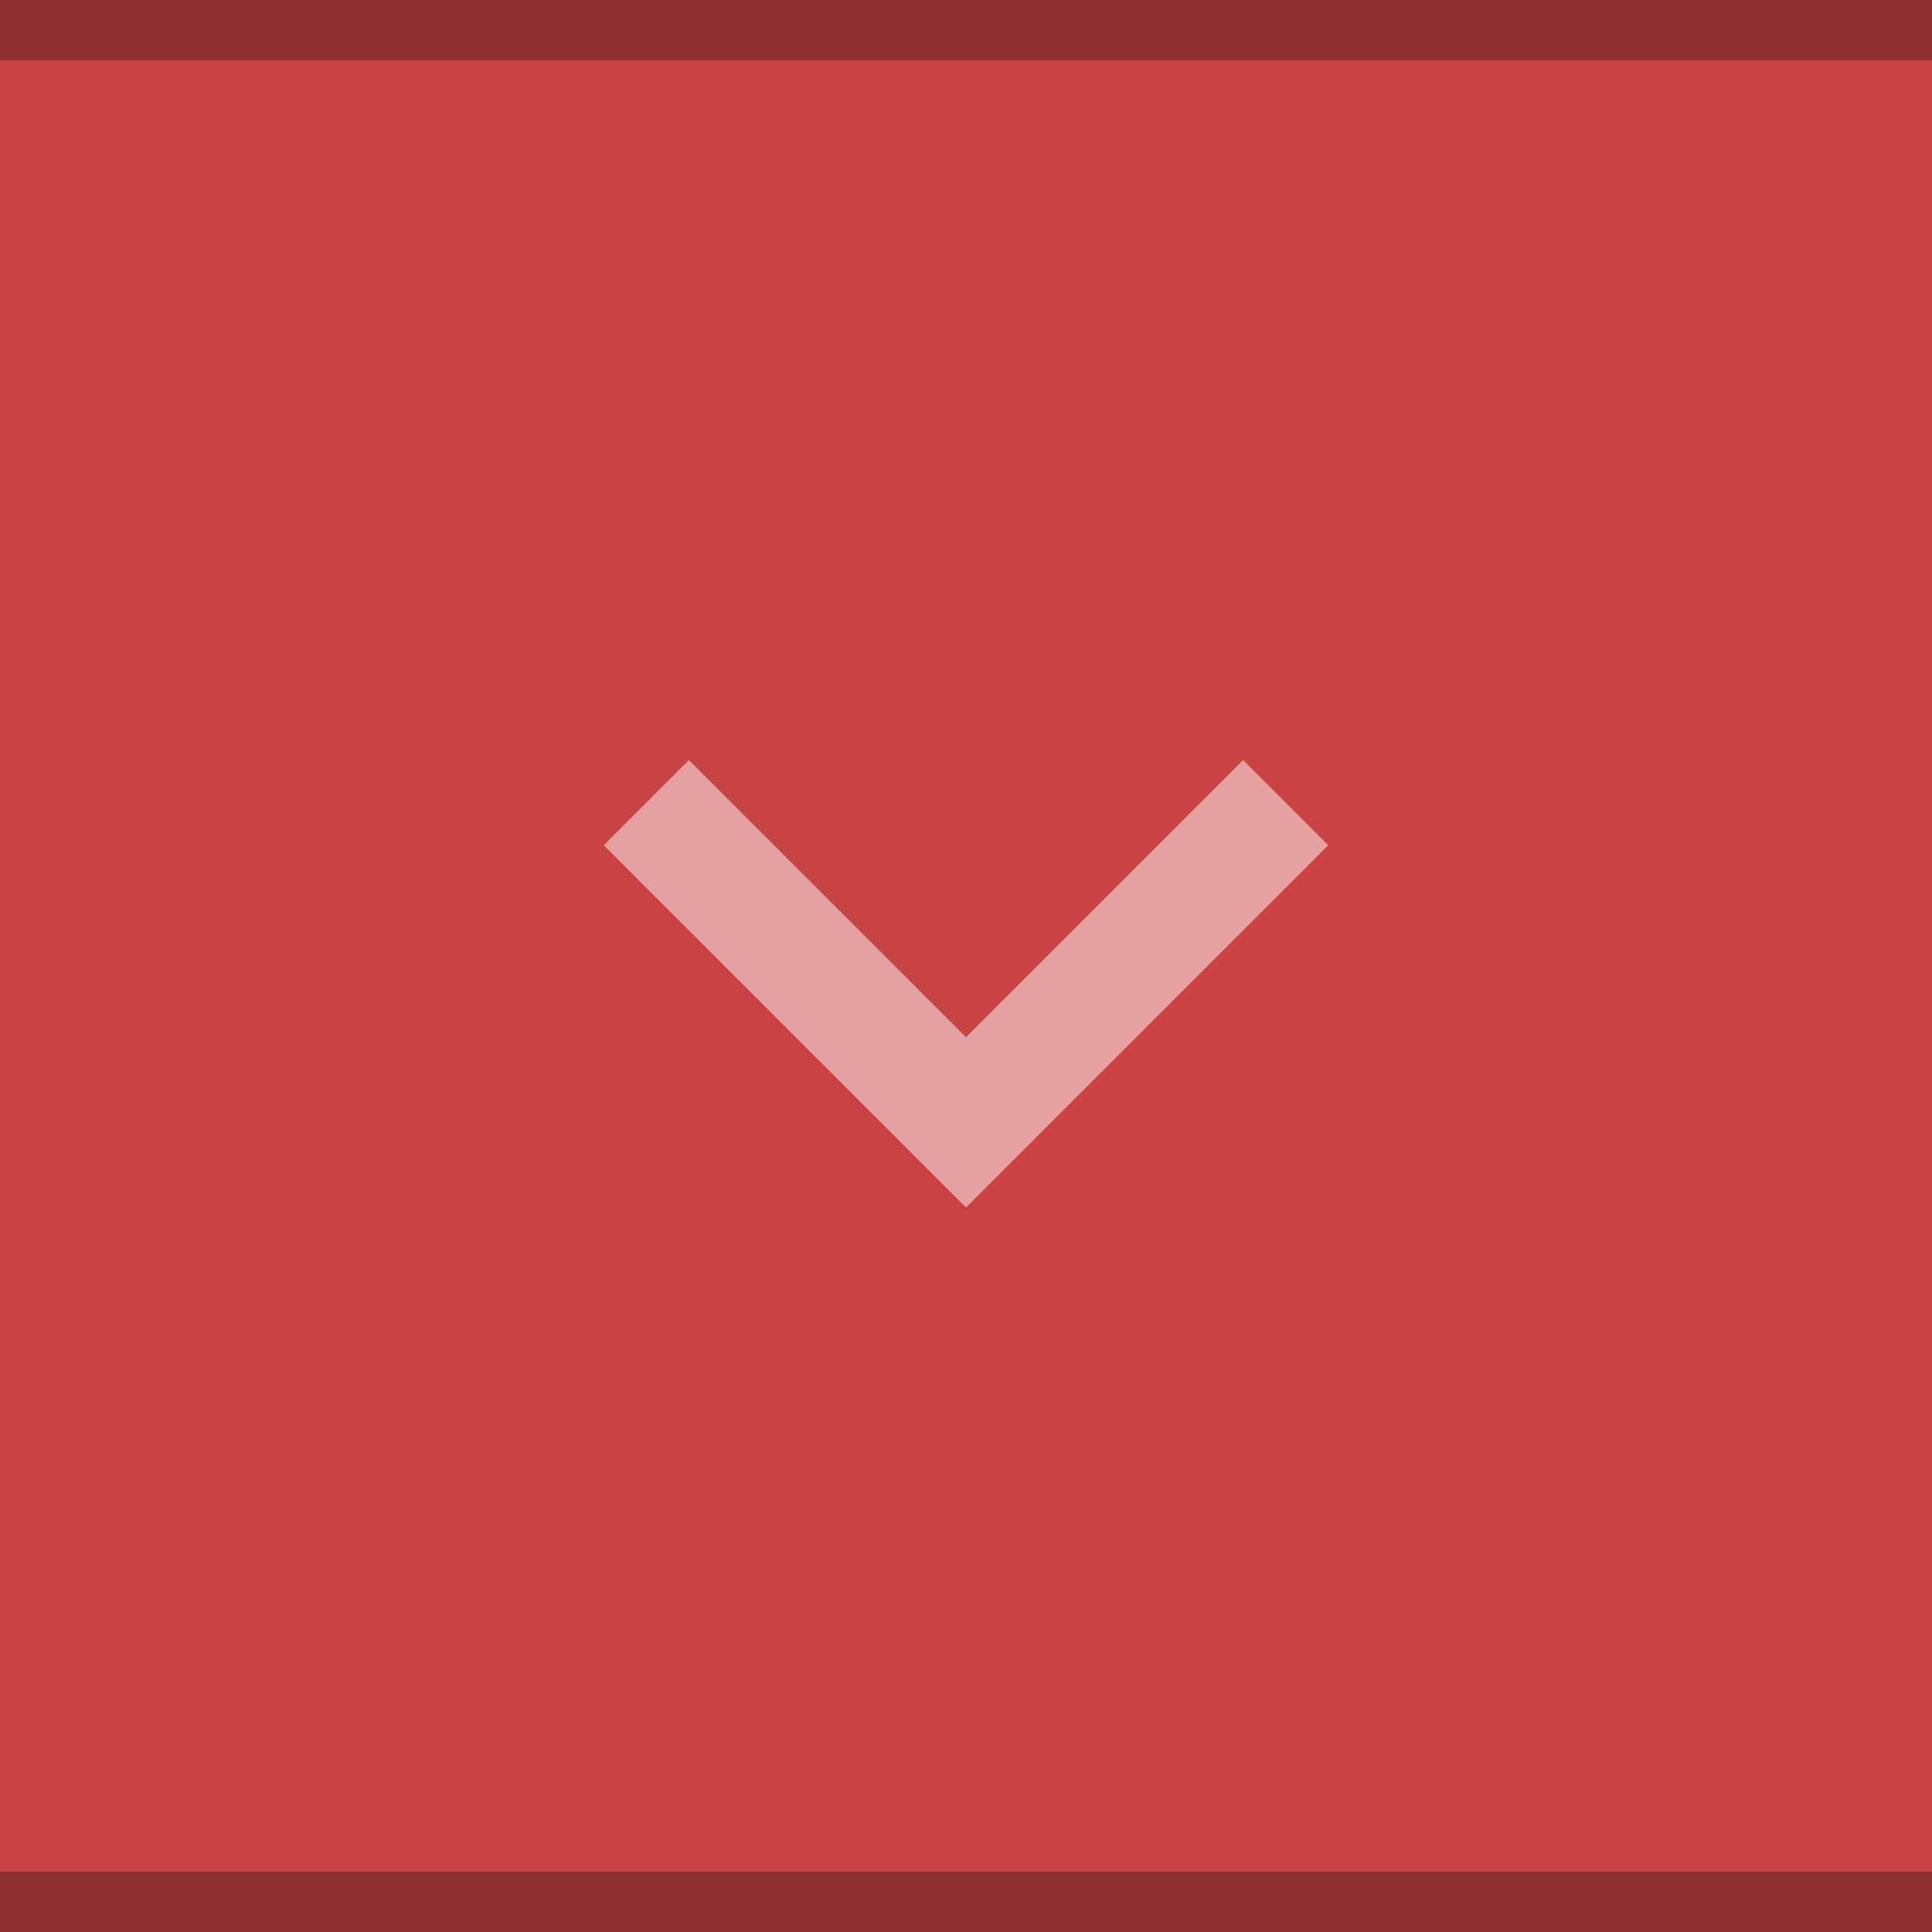
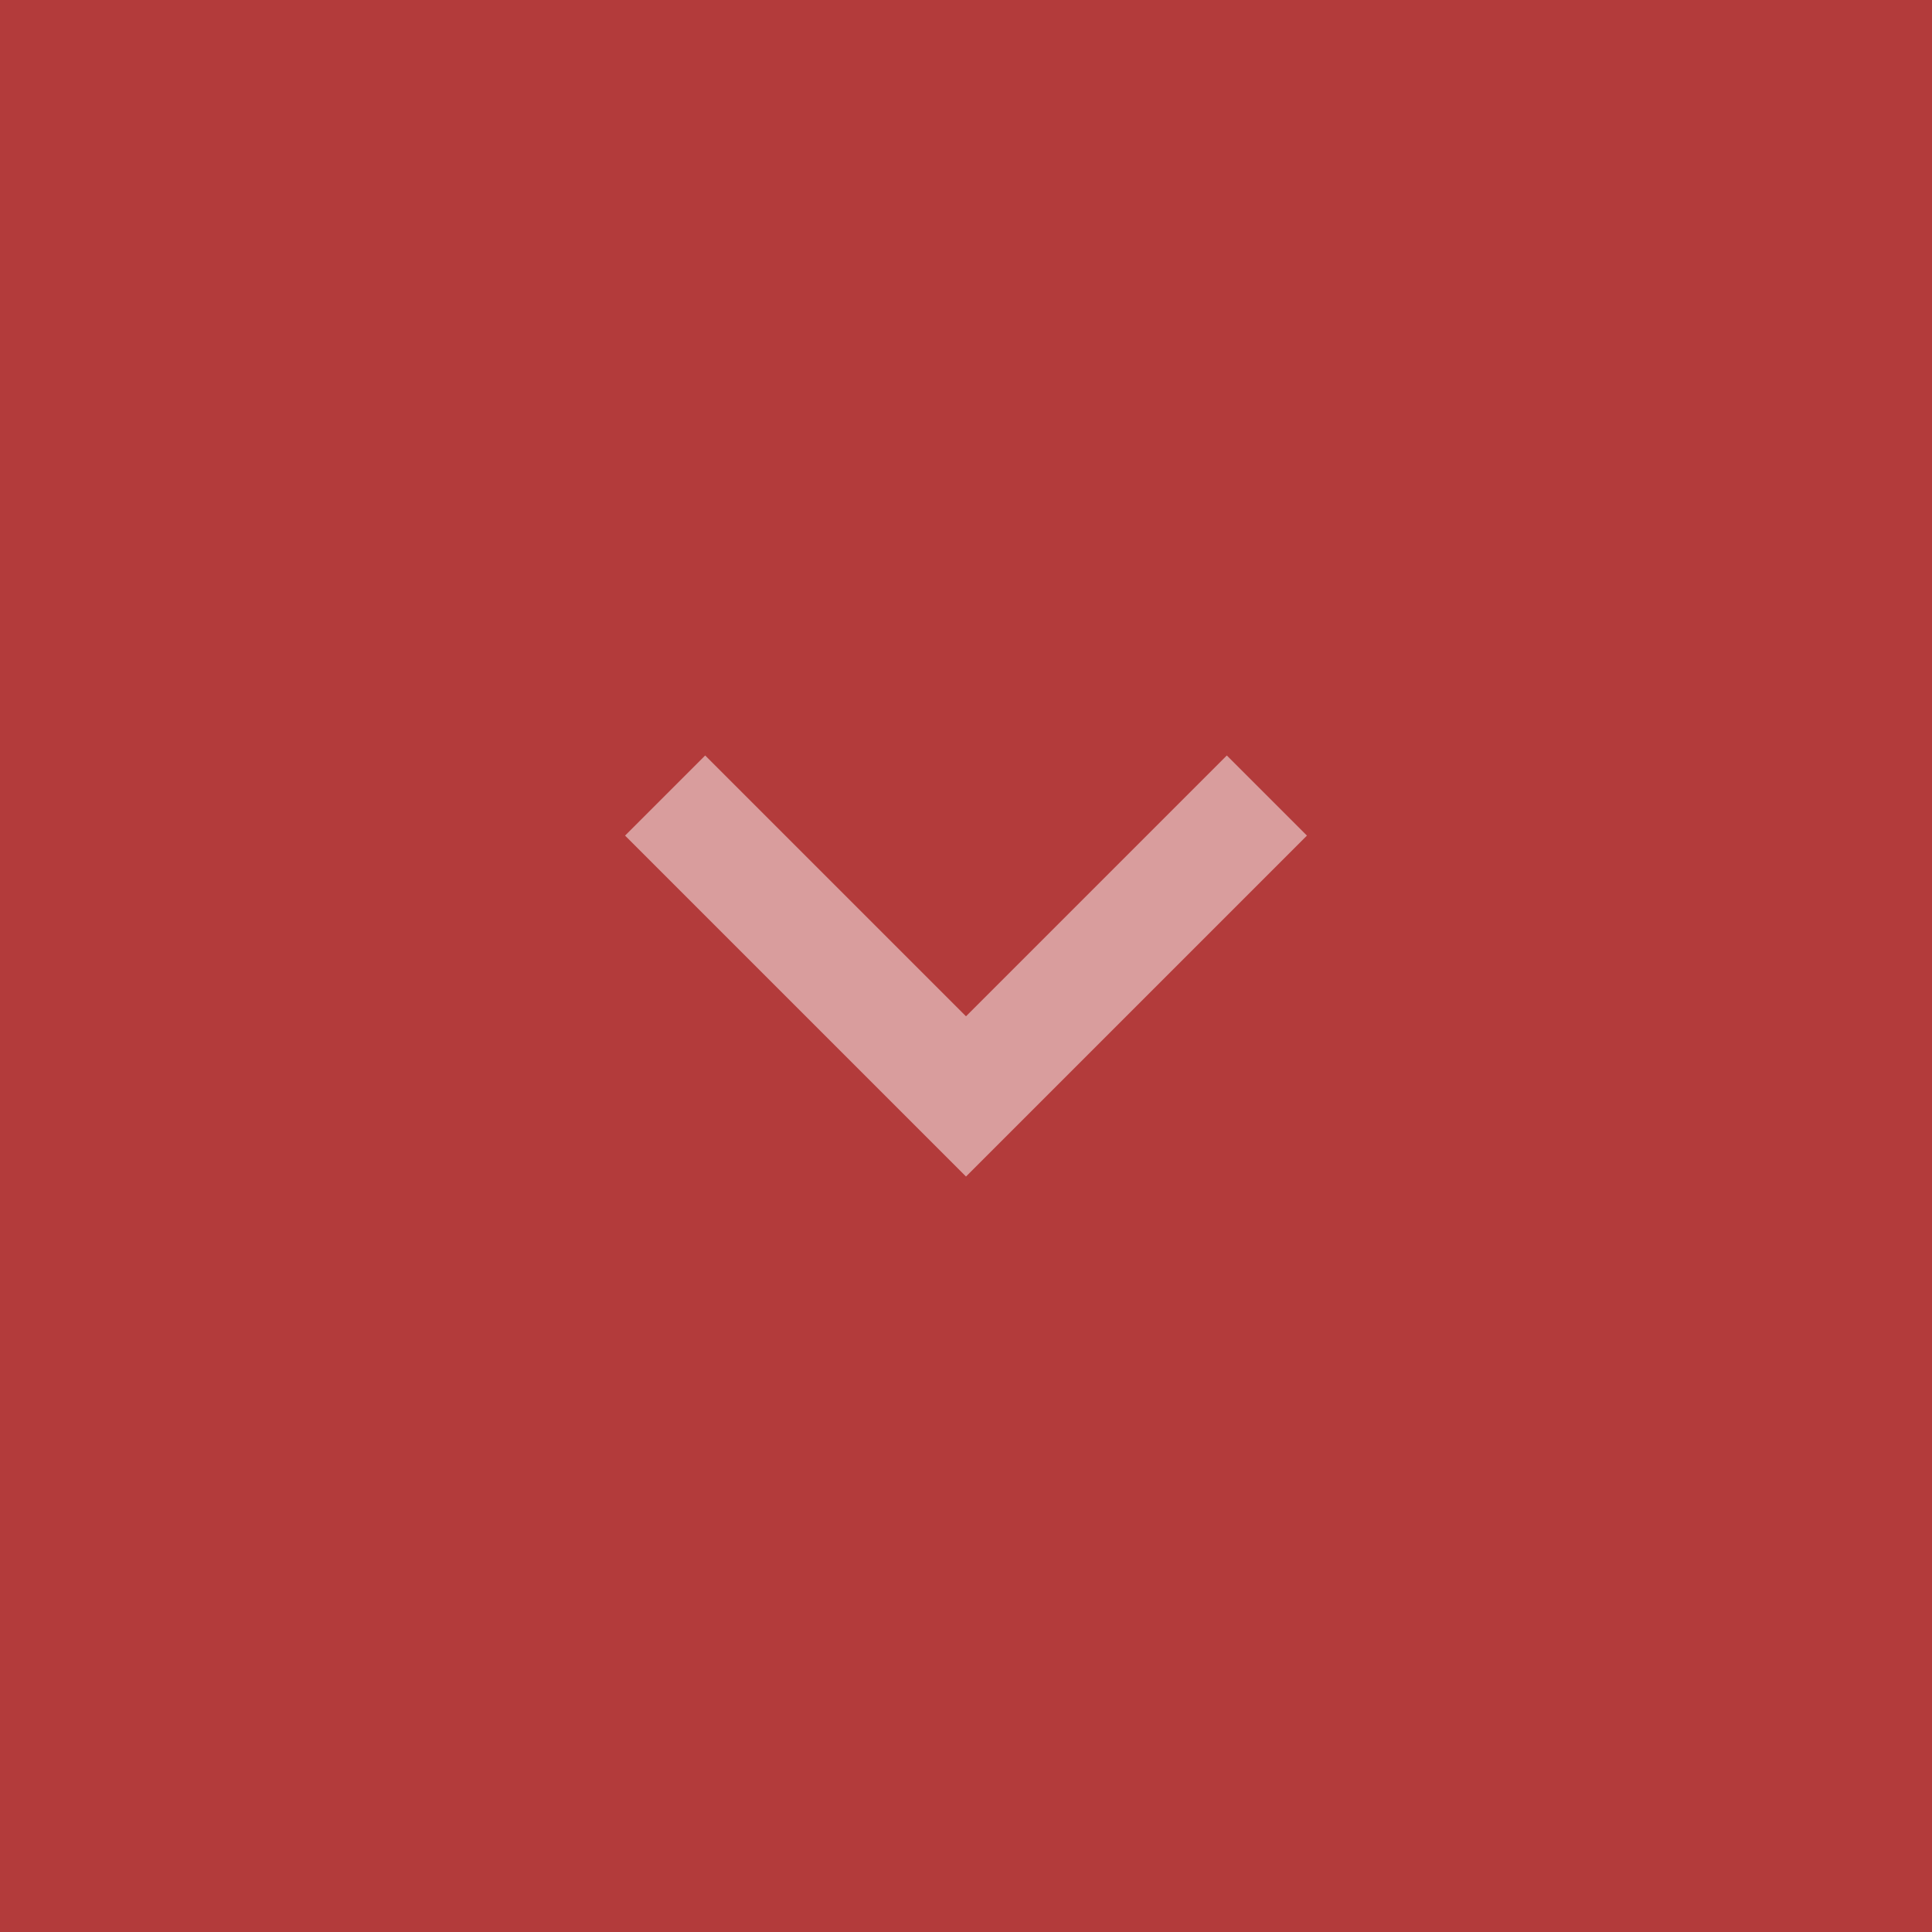
- <svg xmlns="http://www.w3.org/2000/svg" width="32" height="32" viewBox="0 0 32 32" version="1.1" id="svg102">
-   <defs id="defs106" />
-   <rect width="32" height="32" fill="#D6D6D6" id="rect92" style="fill:#ca4343;fill-opacity:1" />
-   <path d="M 22,14 20.59,12.59 16,17.18 11.41,12.59 10,14 l 6,6 z" id="path98" style="opacity:0.5;fill:#ffffff;fill-opacity:1" />
-   <rect width="32" height="1" fill="#FFFFFF" fill-opacity="0.4" id="rect166" style="opacity:0.3;fill:#000000;fill-opacity:1" x="0" y="0" />
-   <rect width="32" height="1" fill="#FFFFFF" fill-opacity="0.4" id="rect166-3" style="opacity:0.3;fill:#000000;fill-opacity:1" x="0" y="31" />
+ <svg xmlns="http://www.w3.org/2000/svg" id="svg12" version="1.1" viewBox="0 0 34 34" height="34" width="34">
+   <defs id="defs16" />
+   <rect style="fill:#b33b3b;fill-opacity:1;stroke-width:1.125" id="rect2" fill="#E0E0E0" height="36" width="36" x="-1" y="-1" />
+   <path d="m 11,14.705 1.41,-1.41 4.59,4.59 4.59,-4.59 1.41,1.41 -6,6 z" id="path62" style="opacity:0.5;fill:#ffffff" />
</svg>
